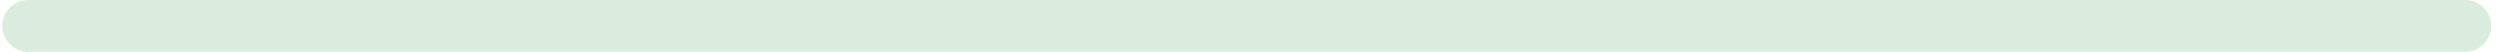
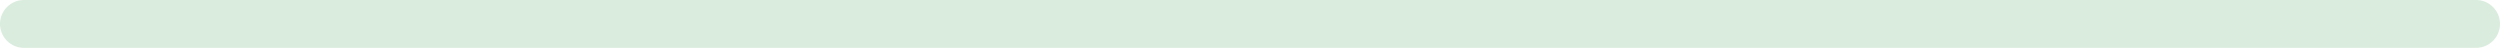
- <svg xmlns="http://www.w3.org/2000/svg" width="193" height="4" viewBox="0 0 193 4" fill="none">
-   <line x1="2.177" y1="2" x2="190.322" y2="2" stroke="#46A358" stroke-opacity="0.2" stroke-width="4" stroke-linecap="round" />
+ <svg xmlns="http://www.w3.org/2000/svg" width="209" height="4" viewBox="0 0 209 4" fill="none">
+   <line x1="2" y1="2" x2="207" y2="2" stroke="#46A358" stroke-opacity="0.2" stroke-width="4" stroke-linecap="round" />
</svg>
